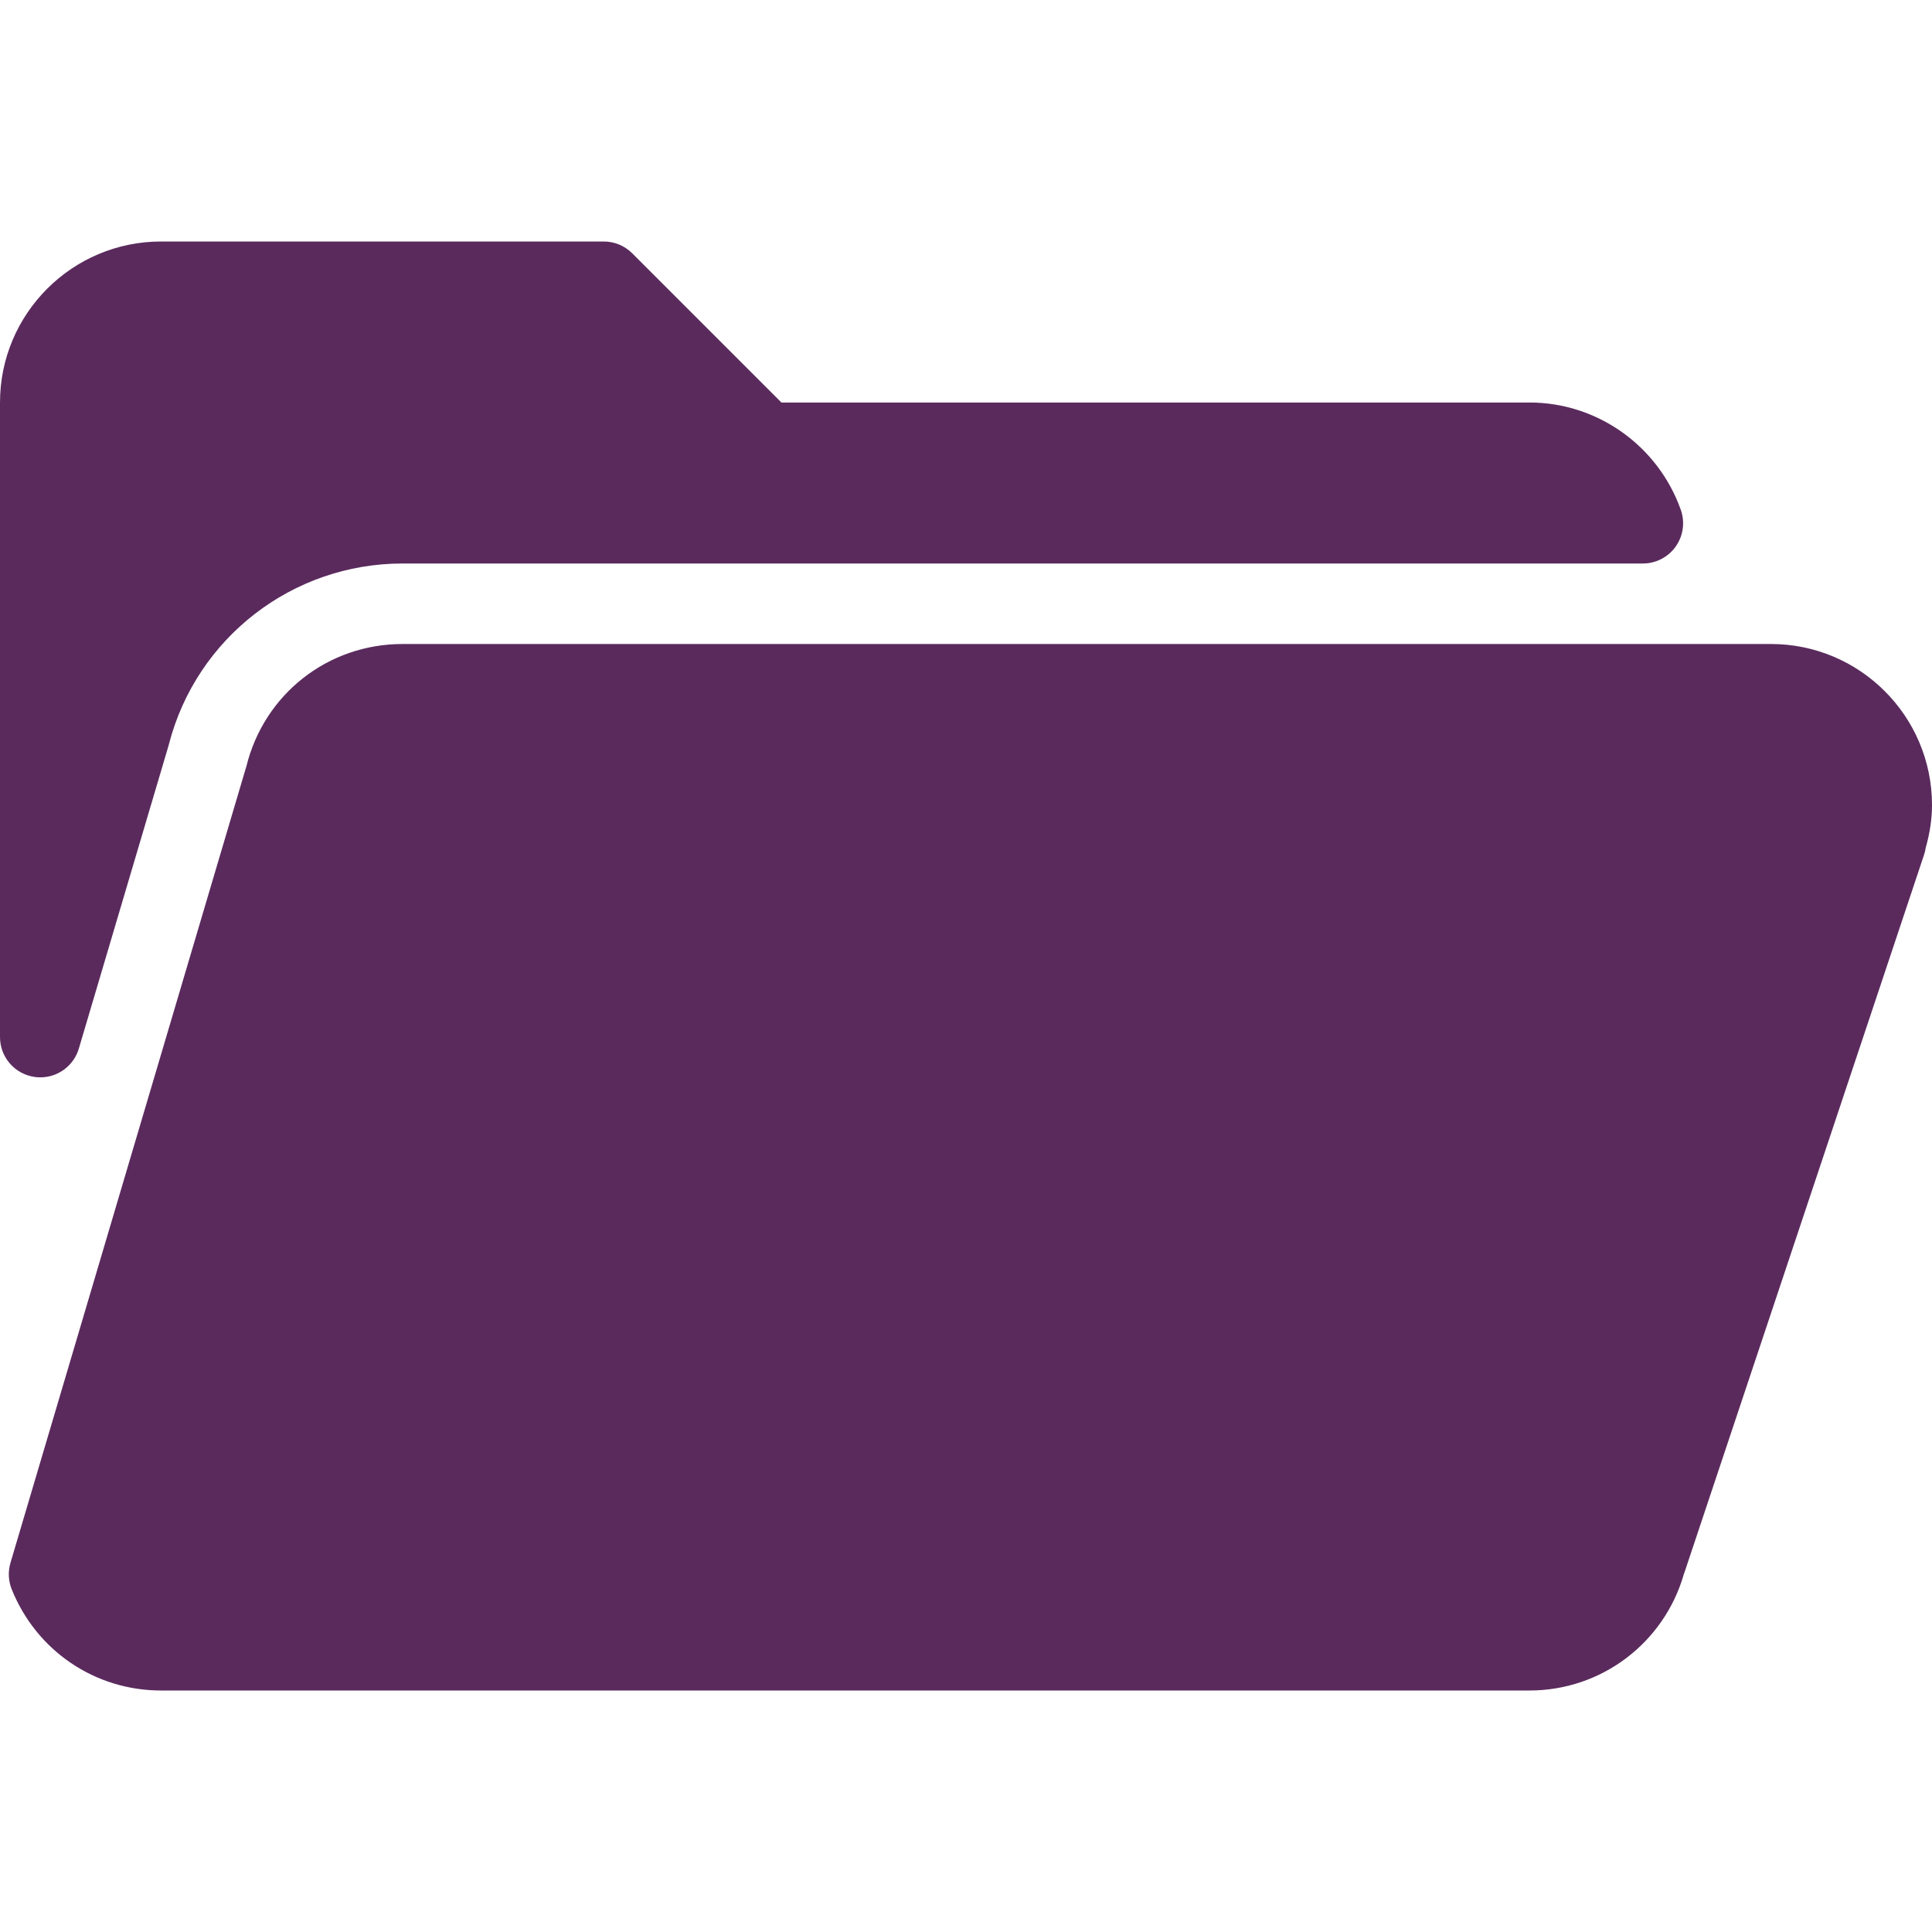
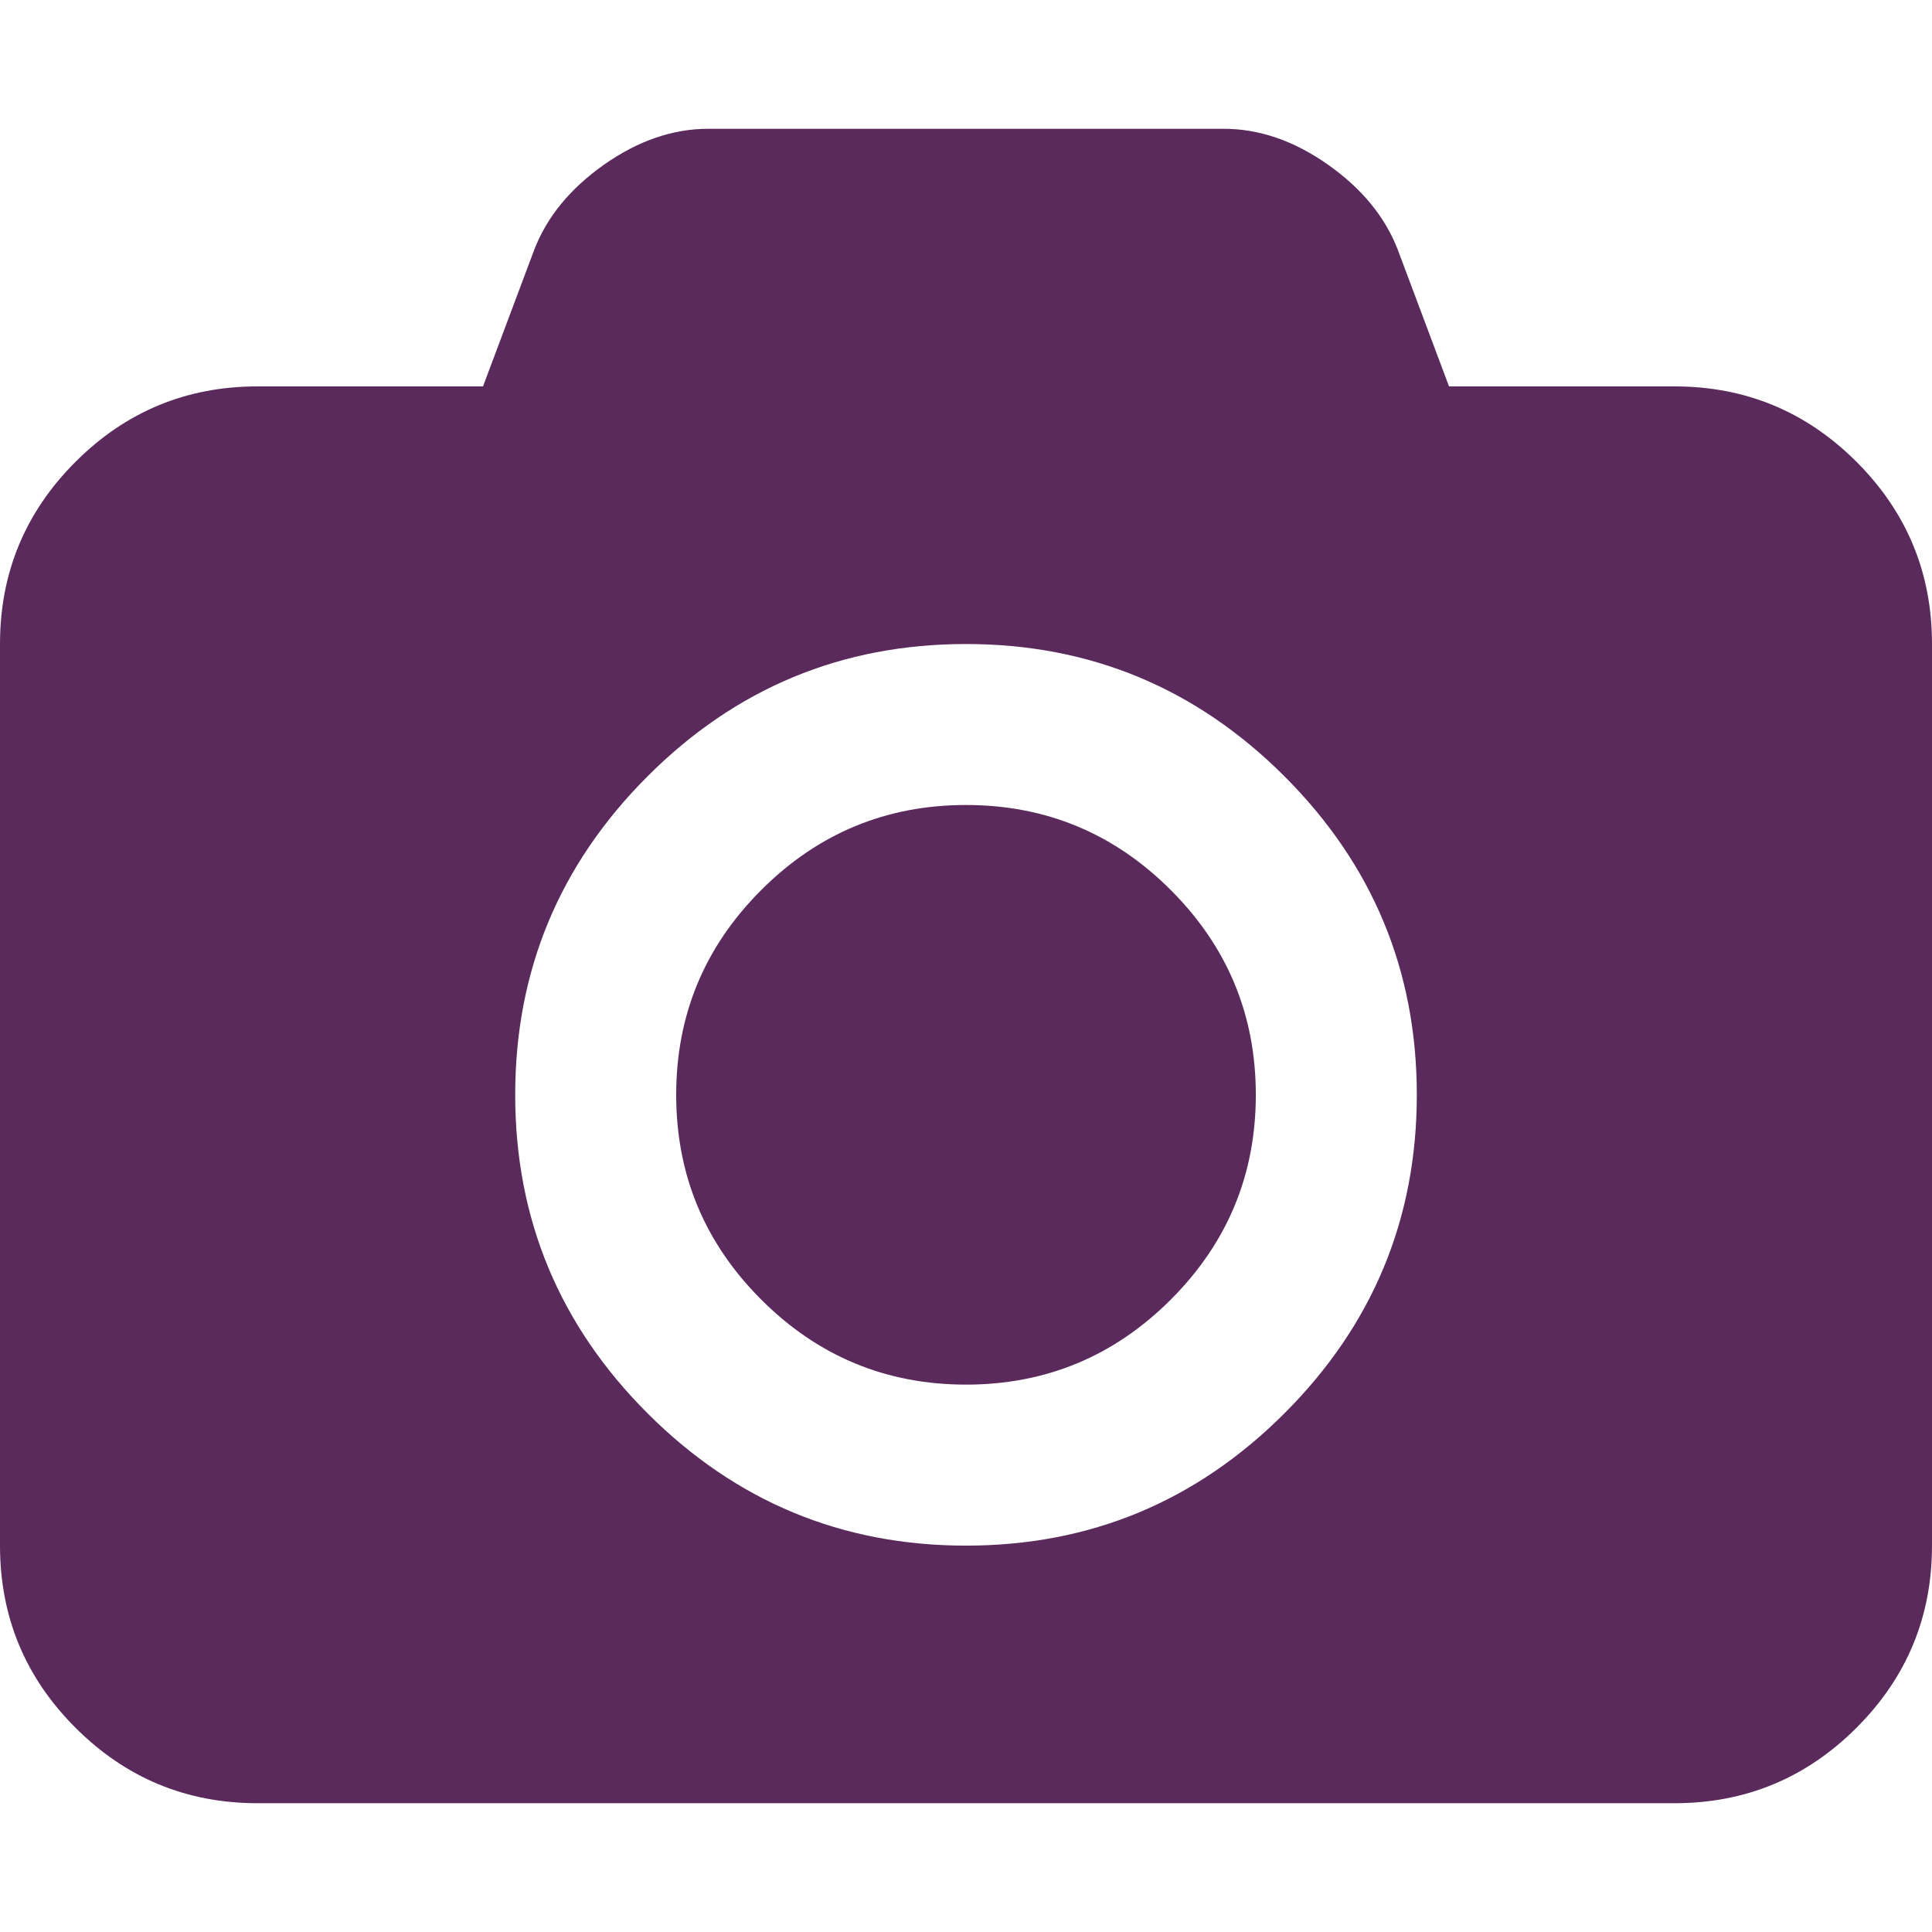
- <svg xmlns="http://www.w3.org/2000/svg" version="1.1" id="Capa_1" x="0px" y="0px" viewBox="0 0 512 512" style="enable-background:new 0 0 512 512;" xml:space="preserve" width="512px" height="512px">
+ <svg xmlns="http://www.w3.org/2000/svg" version="1.1" id="Capa_1" x="0px" y="0px" width="512px" height="512px" viewBox="0 0 548.165 548.165" style="enable-background:new 0 0 548.165 548.165;" xml:space="preserve" class="">
  <g>
    <g>
      <g>
-         <g>
-           <path d="M469.333,170.667H106.667c-19.781,0-36.667,13.292-41.375,32.427c-0.021,0.073-0.052,0.156-0.073,0.229L2.771,414.177     c-0.677,2.302-0.563,4.771,0.333,7C9.646,437.469,25.167,448,42.667,448h362.667c19.104,0,35.719-12.646,40.938-30.948     c0.094-0.229,0.177-0.458,0.25-0.698l63.375-189.833c0.208-0.604,0.344-1.229,0.438-1.854C511.448,220.719,512,217,512,213.333     C512,189.802,492.865,170.667,469.333,170.667z" data-original="#000000" class="active-path" data-old_color="#000000" fill="#5A2A5D" />
-           <path d="M9.135,285.396c0.521,0.083,1.031,0.115,1.542,0.115c4.656,0,8.865-3.052,10.219-7.635l23.771-80.271     c0.031-0.125,0.063-0.24,0.094-0.365c7.292-28.208,32.74-47.906,61.906-47.906h328.708c3.469,0,6.719-1.688,8.719-4.521     c1.99-2.823,2.49-6.448,1.333-9.719c-6.042-17-22.156-28.427-40.094-28.427h-198.25l-39.542-39.542c-2-2-4.708-3.125-7.542-3.125     H42.667C19.135,64,0,83.135,0,106.667v168.177C0,280.146,3.896,284.635,9.135,285.396z" data-original="#000000" class="active-path" data-old_color="#000000" fill="#5A2A5D" />
-         </g>
+         <path d="M526.76,131.045c-14.277-14.274-31.498-21.413-51.675-21.413h-63.953l-14.558-38.826    c-3.618-9.325-10.229-17.368-19.846-24.128c-9.613-6.757-19.462-10.138-29.551-10.138H200.996    c-10.088,0-19.939,3.381-29.552,10.138c-9.613,6.76-16.225,14.803-19.842,24.128l-14.56,38.826H73.089    c-20.179,0-37.401,7.139-51.678,21.413C7.137,145.32,0,162.544,0,182.721v255.813c0,20.178,7.137,37.404,21.411,51.675    c14.277,14.277,31.5,21.416,51.678,21.416h401.989c20.177,0,37.397-7.139,51.675-21.416    c14.273-14.271,21.412-31.497,21.412-51.675V182.721C548.169,162.544,541.03,145.32,526.76,131.045z M364.446,400.993    c-25.029,25.03-55.147,37.548-90.362,37.548s-65.331-12.518-90.362-37.548c-25.031-25.026-37.544-55.151-37.544-90.358    c0-35.218,12.517-65.333,37.544-90.364c25.028-25.031,55.148-37.544,90.362-37.544s65.333,12.516,90.362,37.544    c25.03,25.028,37.545,55.146,37.545,90.364C401.991,345.842,389.477,375.964,364.446,400.993z" data-original="#000000" class="active-path" data-old_color="#000000" fill="#5A2A5D" />
+         <path d="M274.084,228.403c-22.651,0-42.018,8.042-58.102,24.128c-16.084,16.084-24.126,35.448-24.126,58.104    c0,22.647,8.042,42.014,24.126,58.098c16.084,16.081,35.45,24.123,58.102,24.123c22.648,0,42.017-8.042,58.101-24.123    c16.084-16.084,24.127-35.45,24.127-58.098c0-22.655-8.043-42.019-24.127-58.104C316.102,236.446,296.732,228.403,274.084,228.403    z" data-original="#000000" class="active-path" data-old_color="#000000" fill="#5A2A5D" />
      </g>
    </g>
  </g>
</svg>
